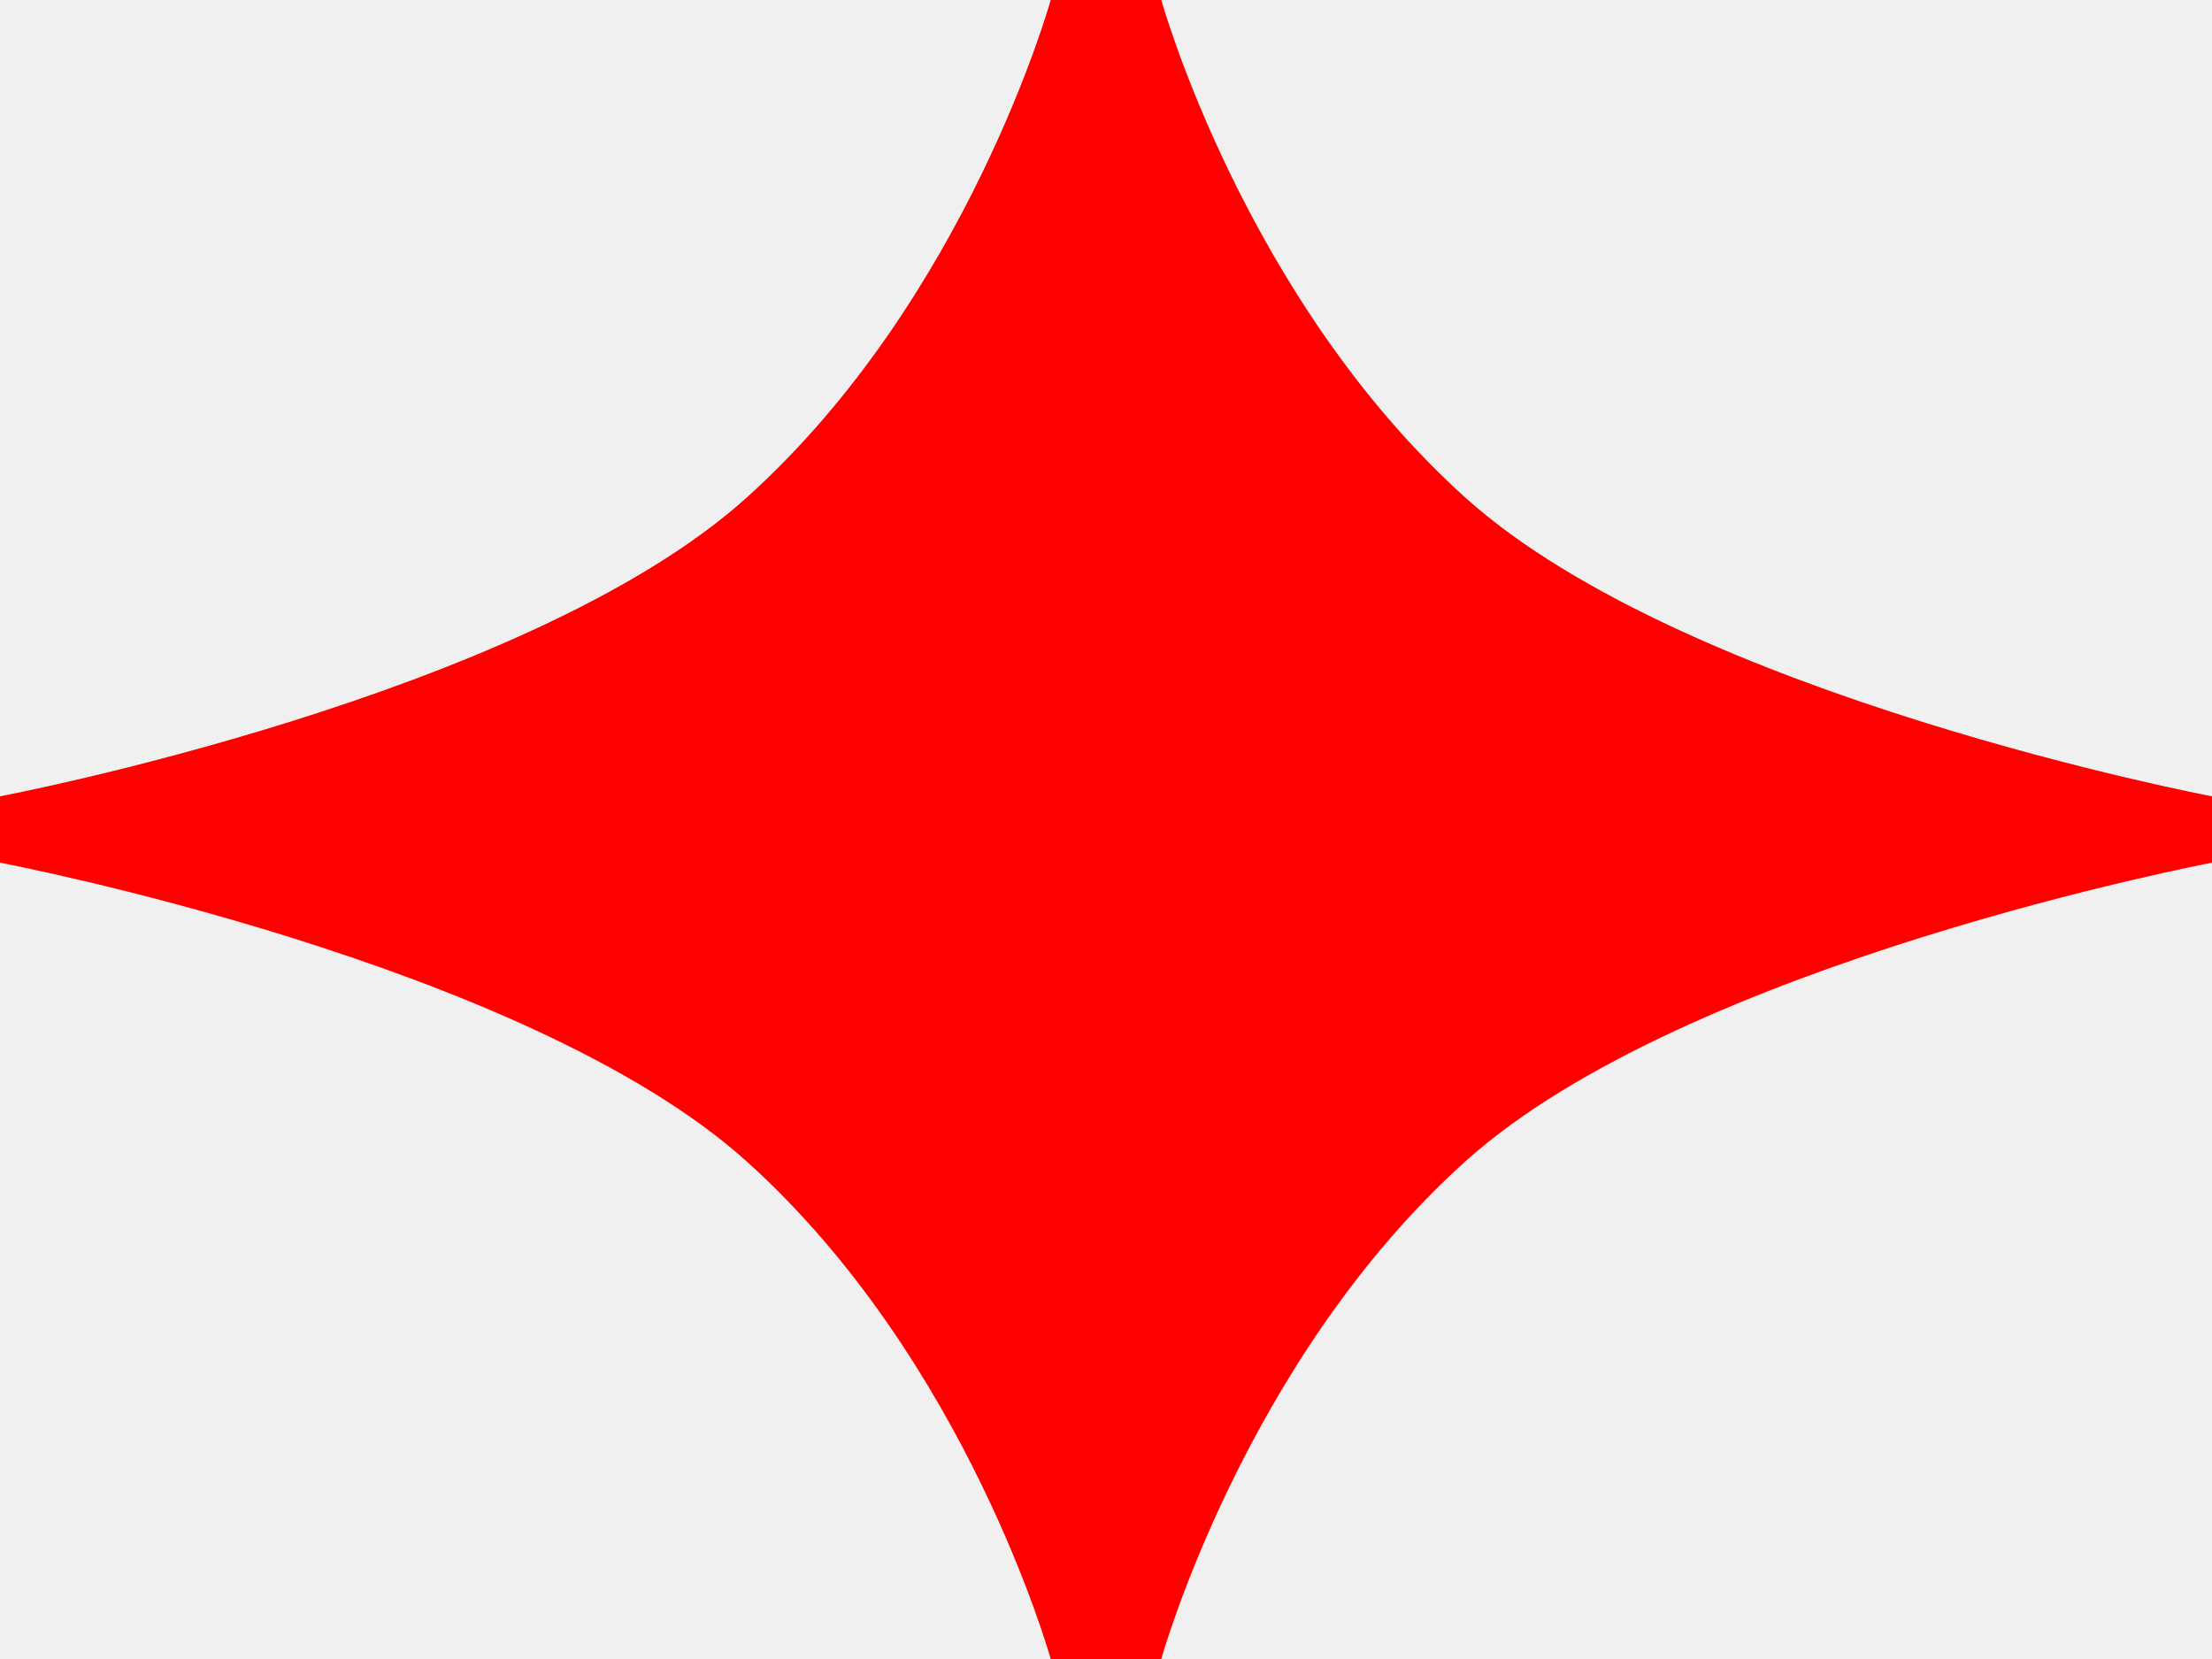
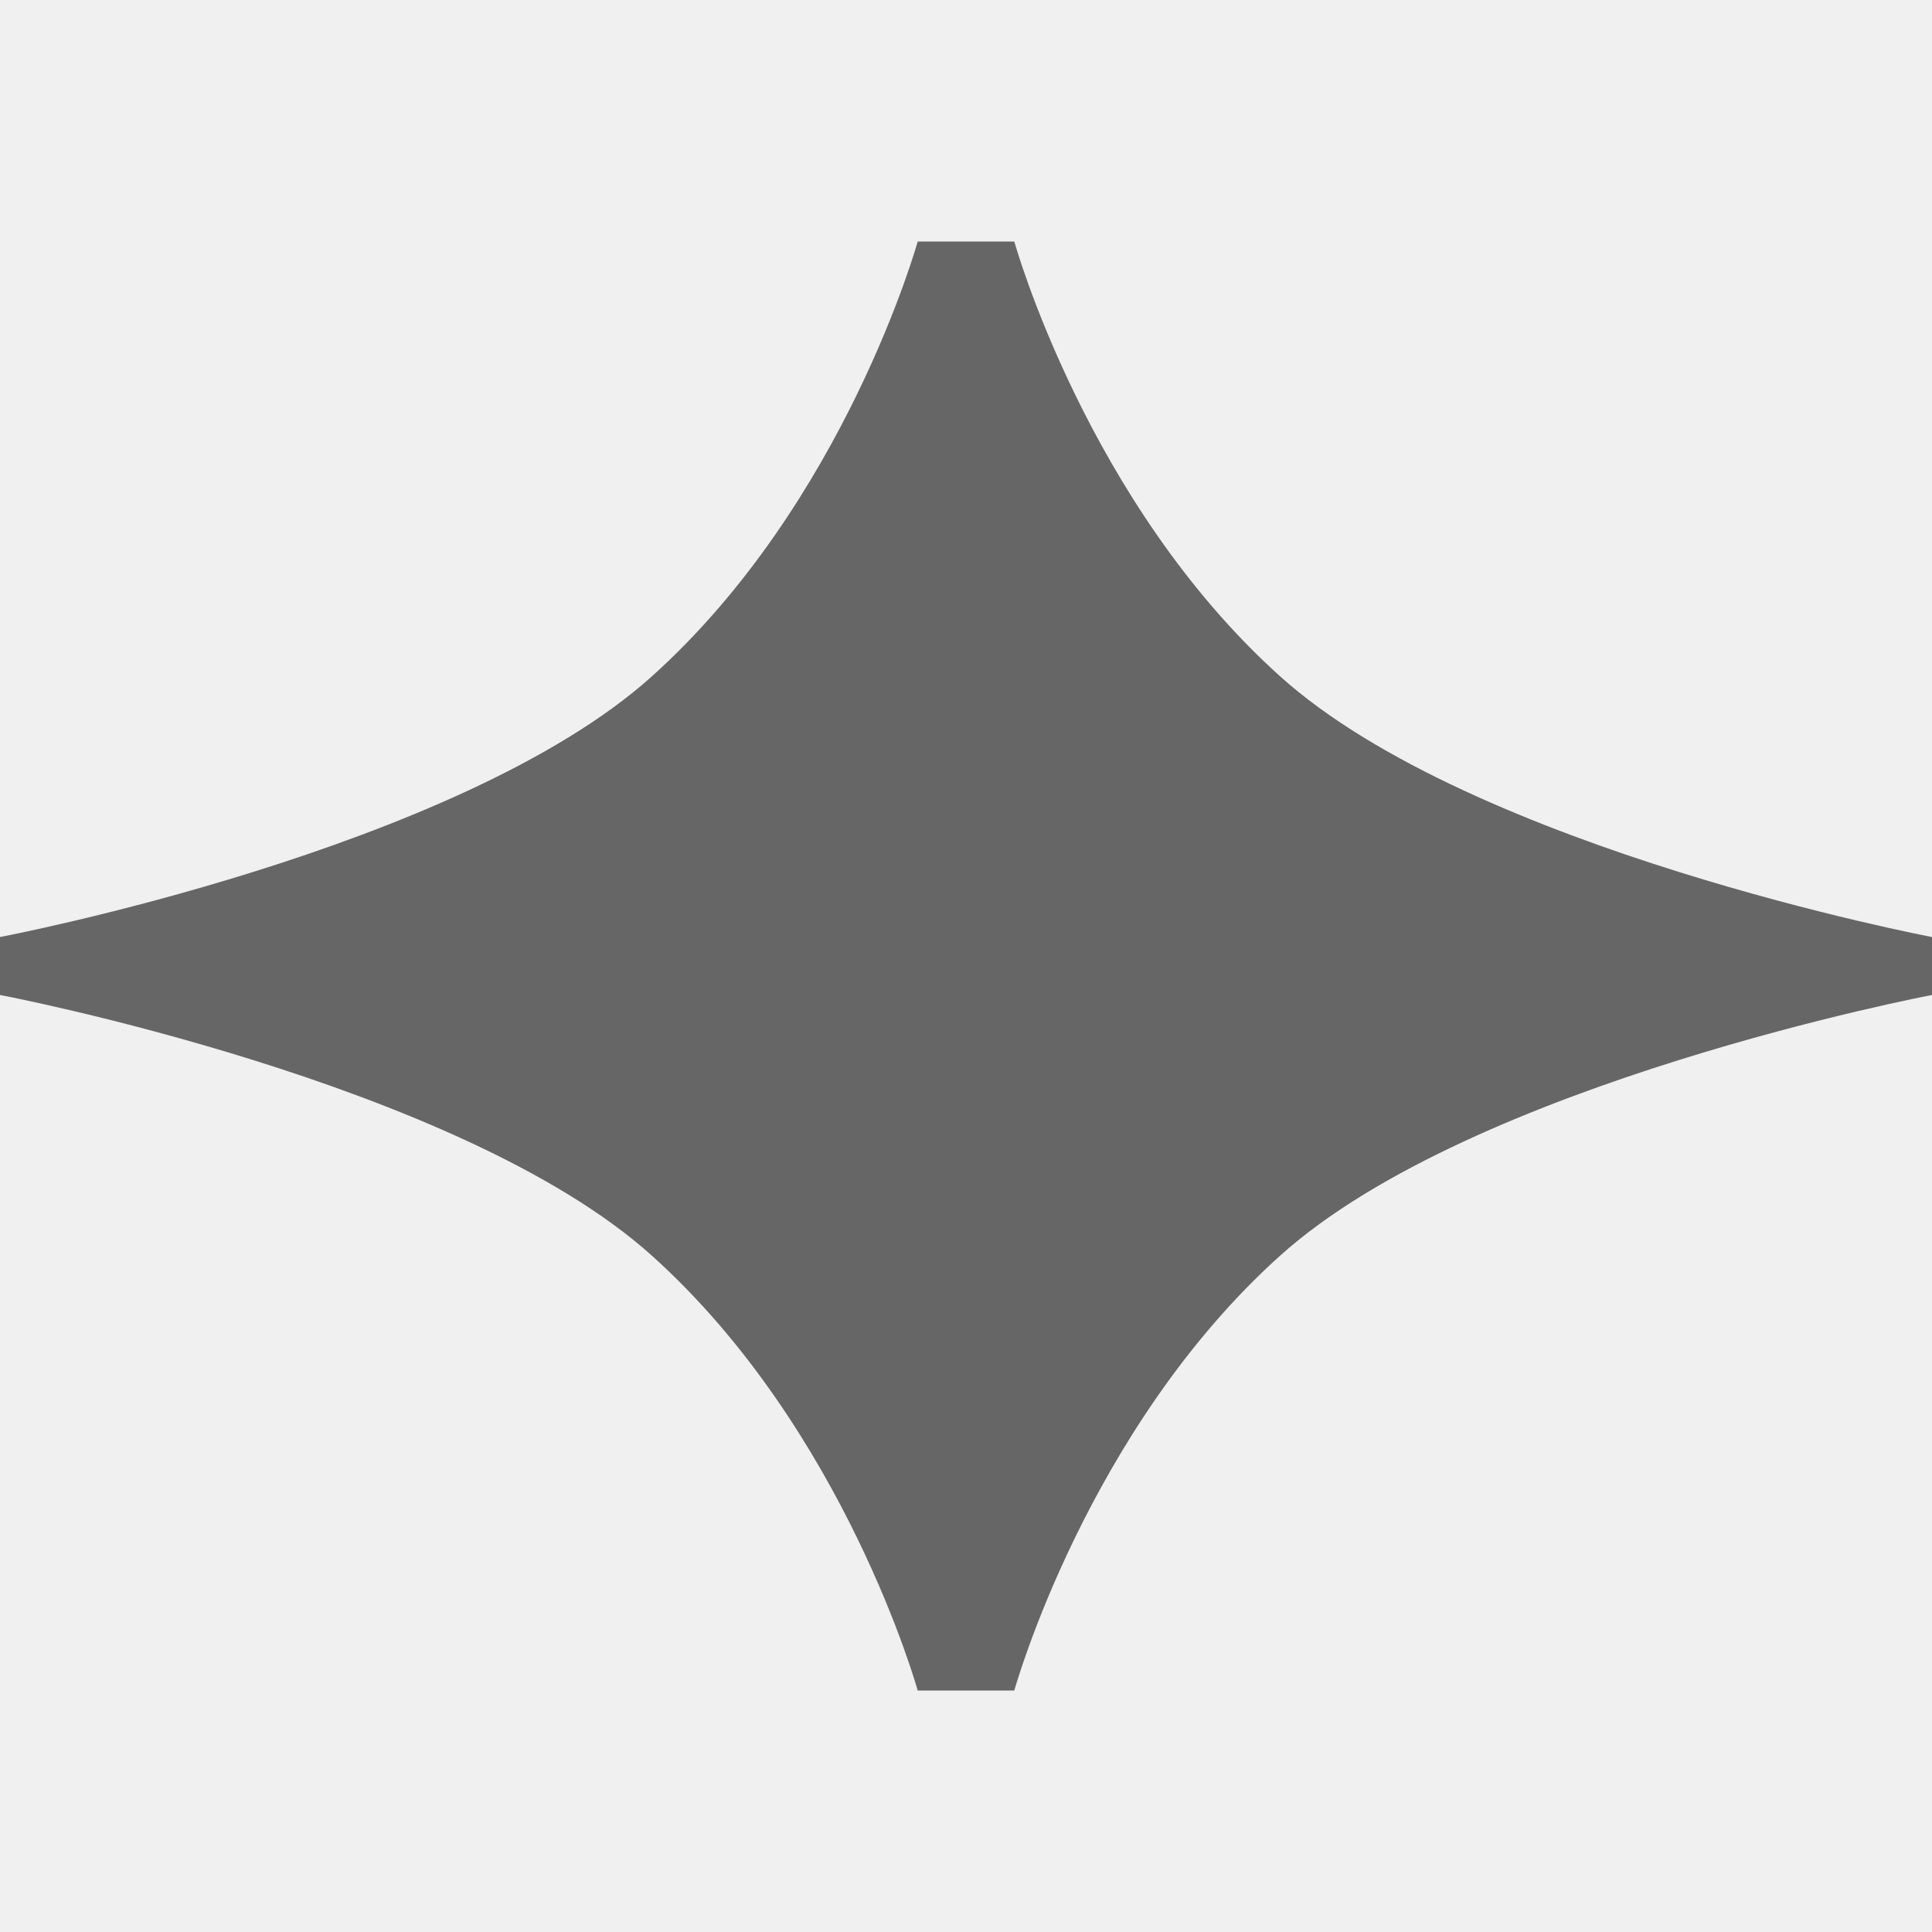
- <svg xmlns="http://www.w3.org/2000/svg" width="12" height="9" viewBox="0 0 12 9" fill="none">
+ <svg xmlns="http://www.w3.org/2000/svg" width="1em" height="1em" viewBox="0 0 12 9" fill="none">
  <g clip-path="url(#clip0_25_53)">
-     <path d="M6 0H6.3C6.3 0 6.75 1.62 7.95 2.7C9.15 3.78 12 4.32 12 4.32V4.68C12 4.68 9.15 5.22 7.95 6.3C6.75 7.38 6.3 9 6.3 9H5.7C5.7 9 5.25 7.38 4.05 6.3C2.85 5.22 0 4.68 0 4.68V4.32C0 4.32 2.85 3.78 4.05 2.7C5.25 1.62 5.7 0 5.7 0" fill="#FF0000" />
+     <path d="M6 0H6.3C6.3 0 6.75 1.62 7.95 2.7C9.15 3.78 12 4.32 12 4.32V4.68C12 4.68 9.15 5.22 7.95 6.3C6.75 7.38 6.3 9 6.3 9H5.7C5.7 9 5.25 7.38 4.05 6.3C2.85 5.22 0 4.68 0 4.68V4.32C0 4.32 2.85 3.78 4.05 2.7C5.25 1.62 5.7 0 5.7 0" fill="#666666" />
  </g>
  <defs>
    <clipPath id="clip0_25_53">
-       <rect width="12" height="9" fill="white" />
+       <rect width="12" height="9" fill="#666666" />
    </clipPath>
  </defs>
</svg>
